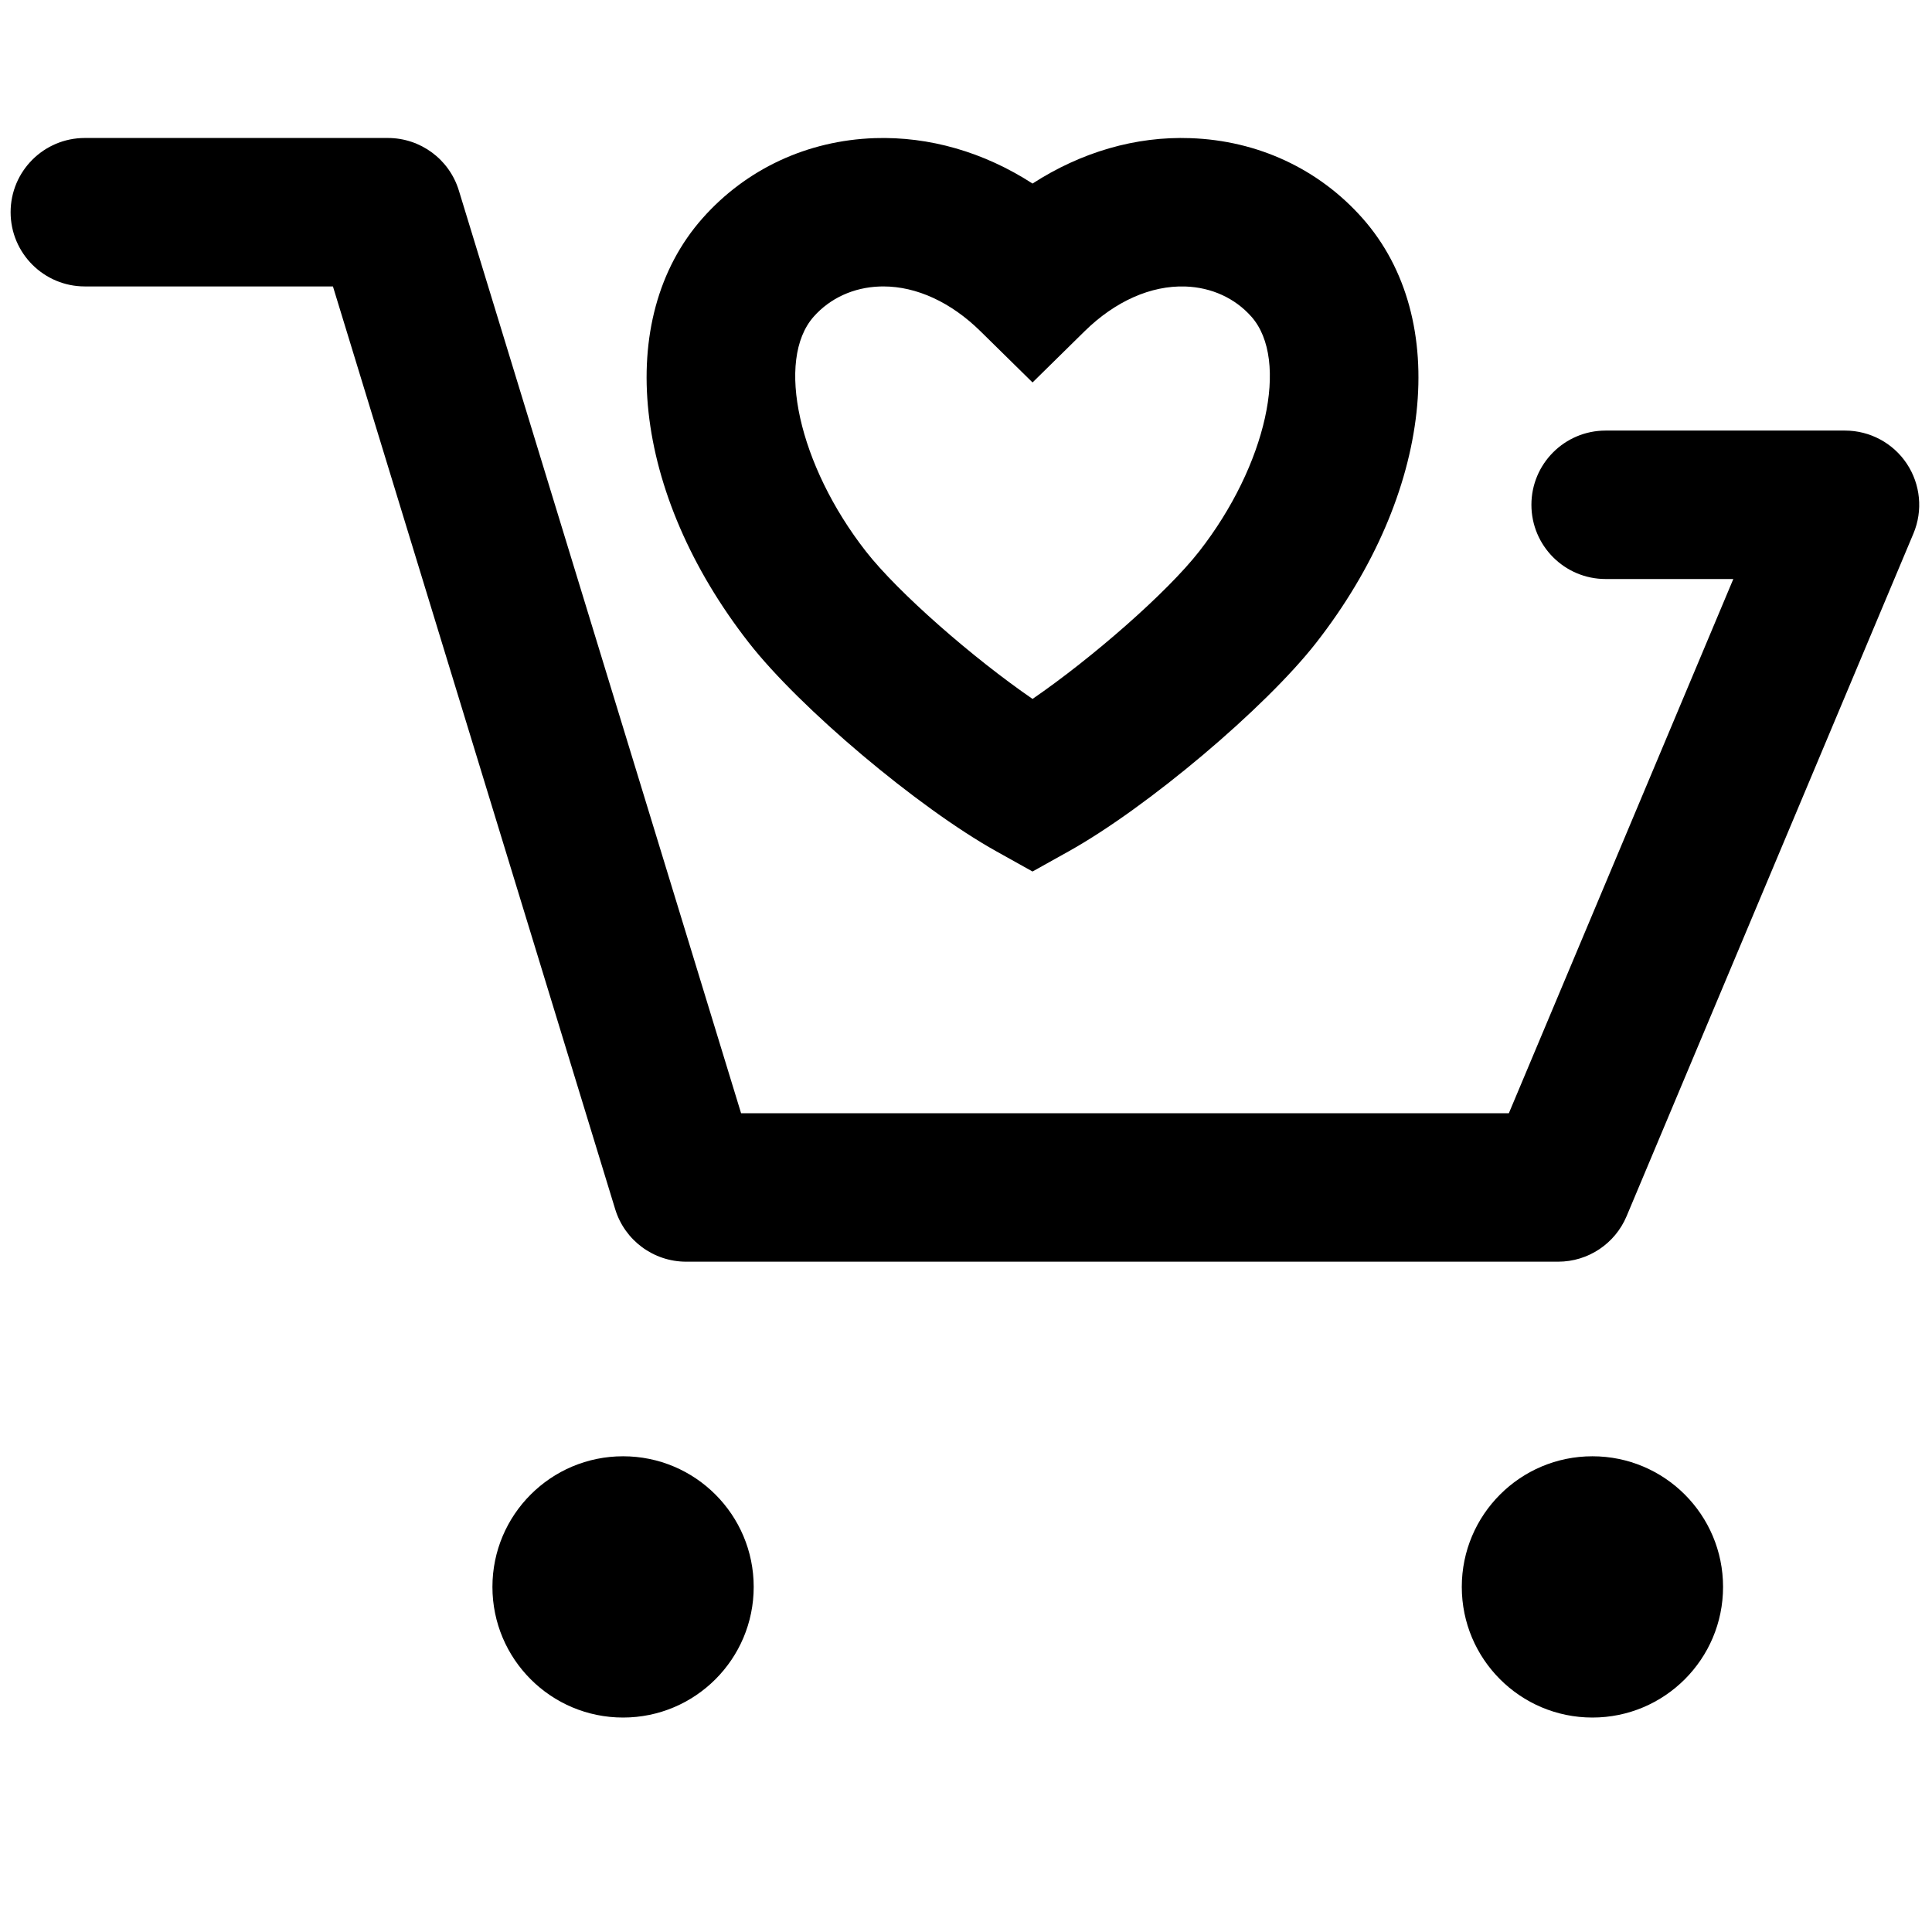
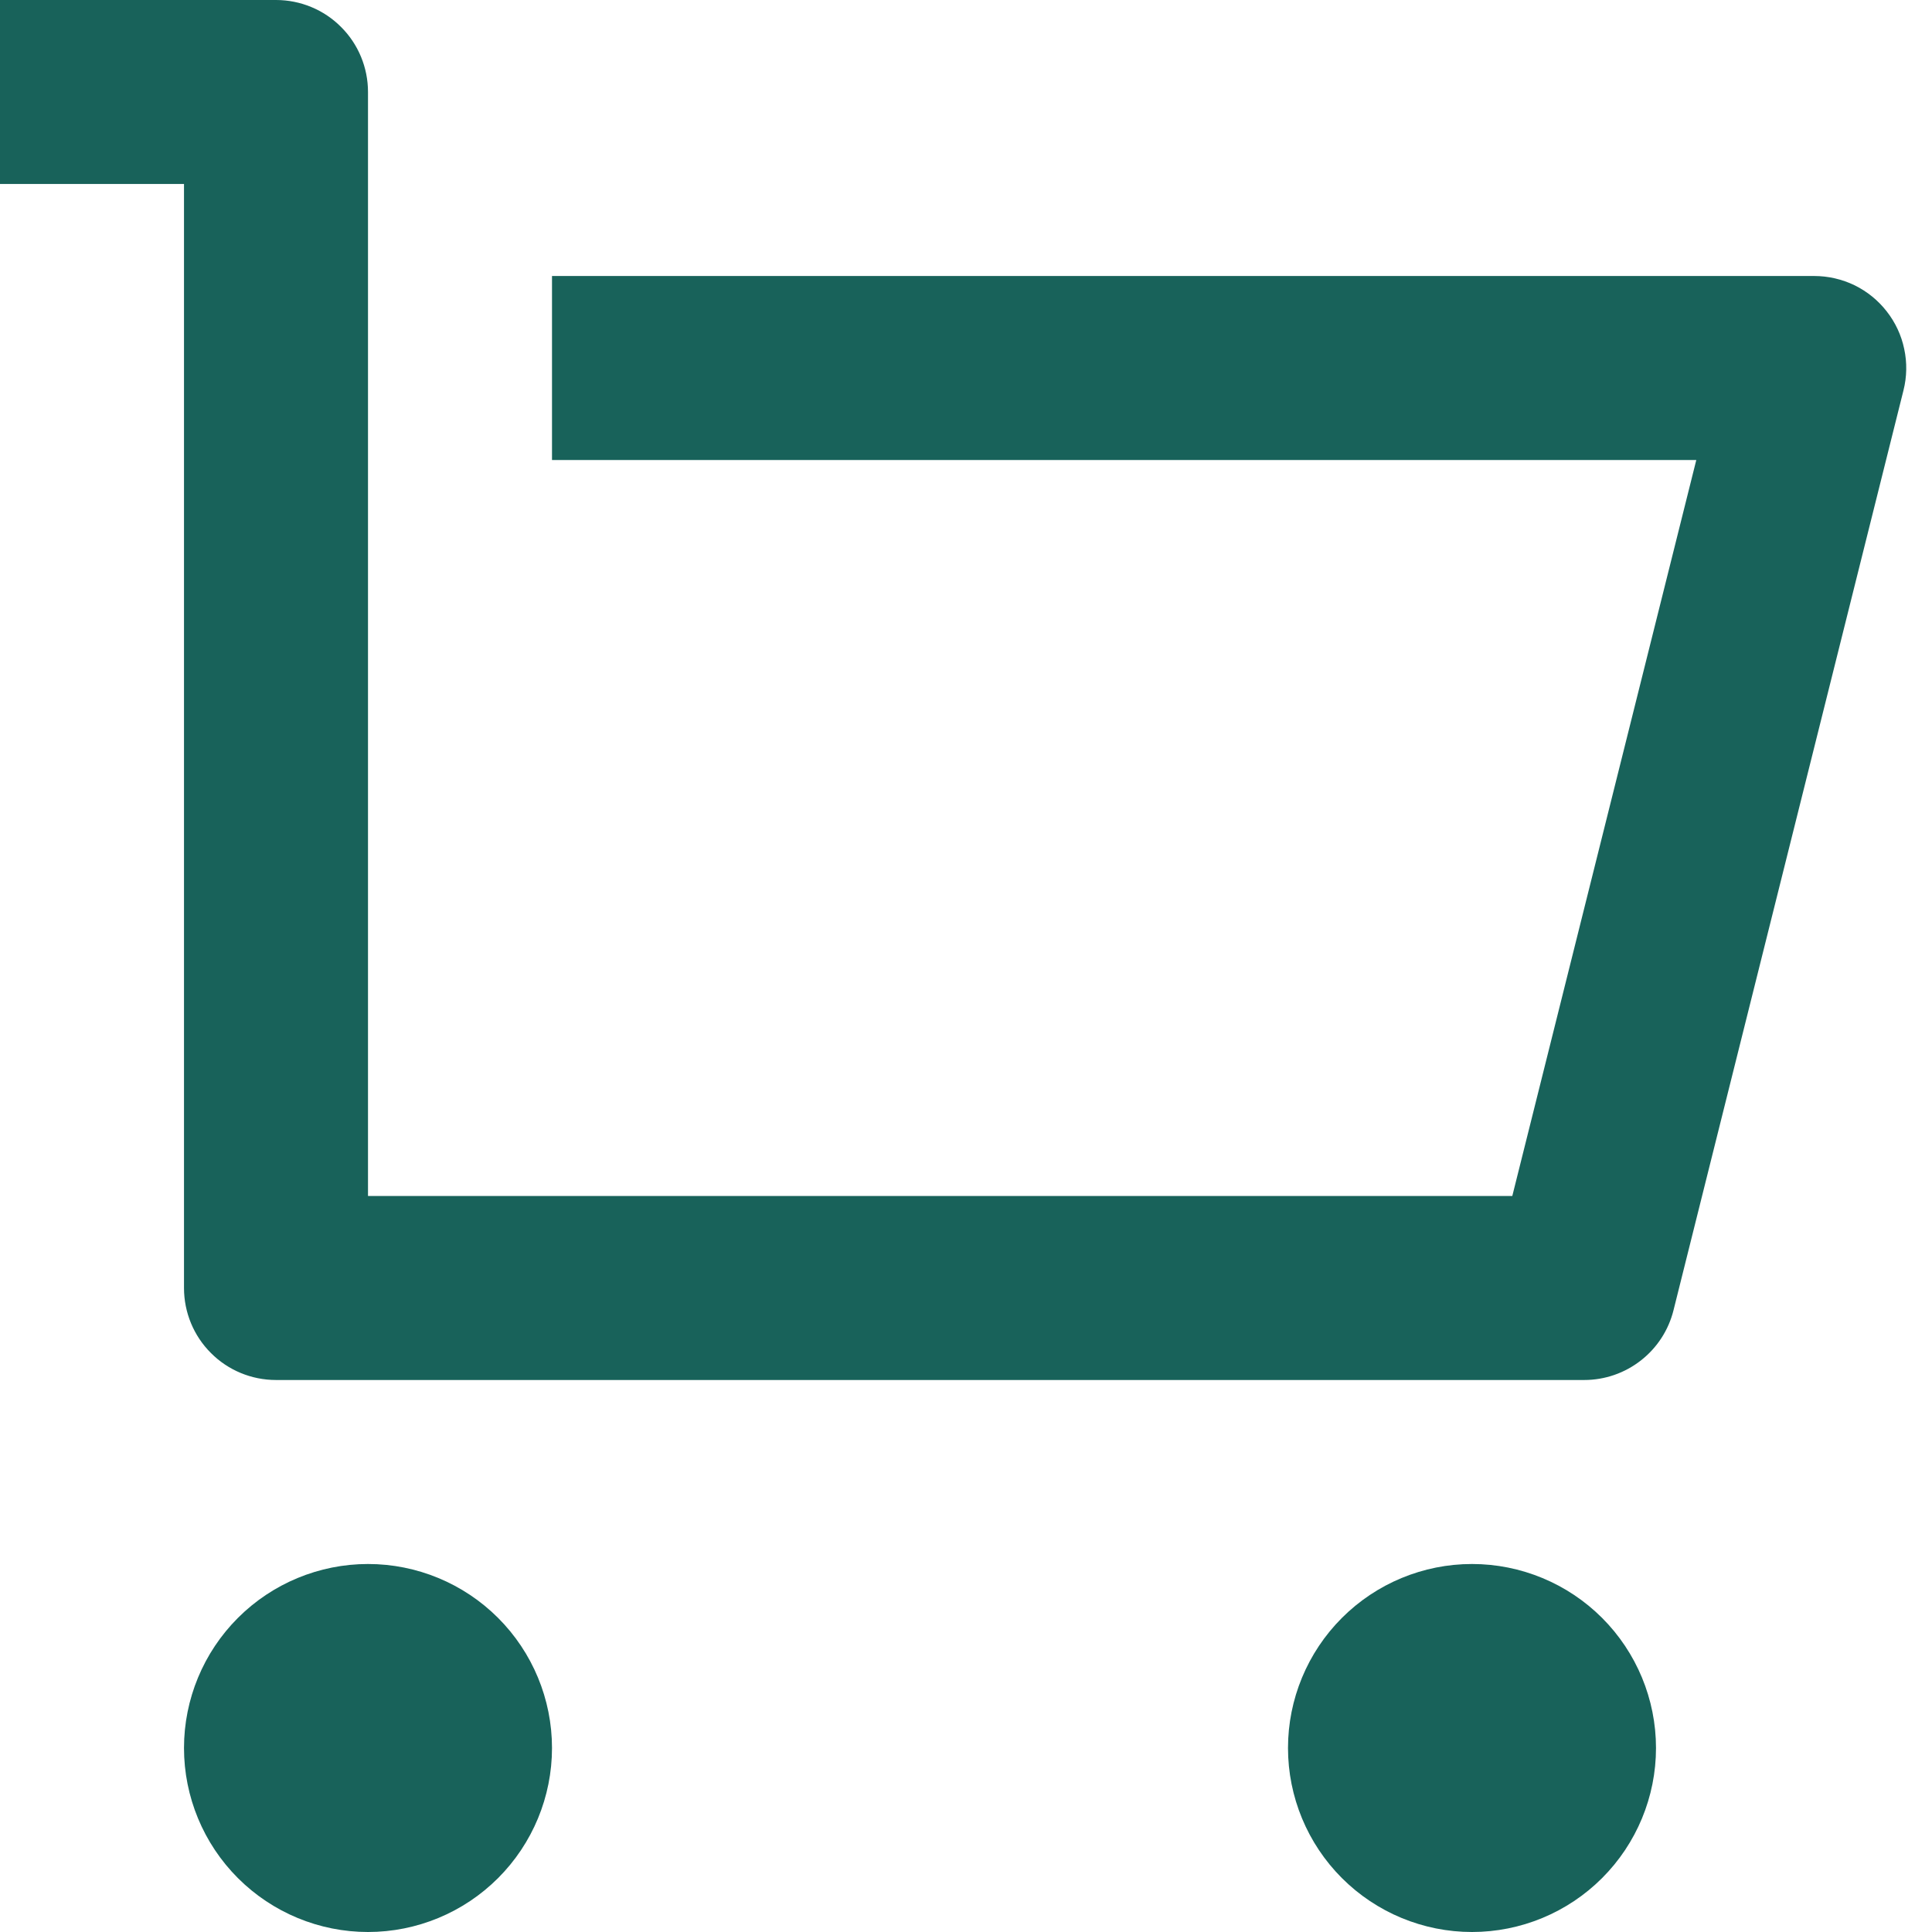
- <svg xmlns="http://www.w3.org/2000/svg" version="1.1" width="256" height="256" viewBox="0 0 256 256" xml:space="preserve">
-   <defs>
- </defs>
-   <g style="stroke: none; stroke-width: 0; stroke-dasharray: none; stroke-linecap: butt; stroke-linejoin: miter; stroke-miterlimit: 10; fill: none; fill-rule: nonzero; opacity: 1;" transform="translate(1.406593 1.406593) scale(2.81 2.81)">
-     <path d="M 72.975 58.994 H 31.855 c -1.539 0 -2.897 -1.005 -3.347 -2.477 L 15.199 13.006 H 3.5 c -1.933 0 -3.5 -1.567 -3.5 -3.5 s 1.567 -3.5 3.5 -3.5 h 14.289 c 1.539 0 2.897 1.005 3.347 2.476 l 13.309 43.512 h 36.204 l 10.585 -25.191 h -6.021 c -1.933 0 -3.5 -1.567 -3.5 -3.5 s 1.567 -3.5 3.5 -3.5 H 86.5 c 1.172 0 2.267 0.587 2.915 1.563 s 0.766 2.212 0.312 3.293 L 76.201 56.85 C 75.655 58.149 74.384 58.994 72.975 58.994 z" style="stroke: none; stroke-width: 1; stroke-dasharray: none; stroke-linecap: butt; stroke-linejoin: miter; stroke-miterlimit: 10; fill: rgb(0,0,0); fill-rule: nonzero; opacity: 1;" transform=" matrix(1 0 0 1 0 0) " stroke-linecap="round" />
-     <circle cx="28.88" cy="74.33" r="6.16" style="stroke: none; stroke-width: 1; stroke-dasharray: none; stroke-linecap: butt; stroke-linejoin: miter; stroke-miterlimit: 10; fill: rgb(0,0,0); fill-rule: nonzero; opacity: 1;" transform="  matrix(1 0 0 1 0 0) " />
-     <circle cx="74.59" cy="74.33" r="6.16" style="stroke: none; stroke-width: 1; stroke-dasharray: none; stroke-linecap: butt; stroke-linejoin: miter; stroke-miterlimit: 10; fill: rgb(0,0,0); fill-rule: nonzero; opacity: 1;" transform="  matrix(1 0 0 1 0 0) " />
-     <path d="M 48.188 40.595 l -1.705 -0.951 c -3.698 -2.063 -9.26 -6.75 -11.669 -9.834 c -5.495 -7.033 -6.395 -15.264 -2.188 -20.017 c 2.061 -2.328 4.943 -3.67 8.117 -3.78 c 2.582 -0.084 5.153 0.659 7.445 2.142 c 2.293 -1.482 4.864 -2.235 7.446 -2.141 c 3.174 0.11 6.056 1.452 8.116 3.779 l 0 0 c 4.207 4.752 3.307 12.983 -2.188 20.018 c -2.409 3.083 -7.971 7.771 -11.669 9.833 L 48.188 40.595 z M 41.155 13.006 c -0.057 0 -0.113 0.001 -0.169 0.003 c -1.235 0.042 -2.342 0.548 -3.117 1.423 c -1.811 2.046 -0.707 7.011 2.462 11.068 c 1.519 1.944 5.046 5.025 7.858 6.957 c 2.813 -1.932 6.34 -5.013 7.858 -6.957 c 3.169 -4.057 4.273 -9.021 2.462 -11.068 l 0 0 c -0.774 -0.875 -1.881 -1.381 -3.116 -1.423 c -1.621 -0.053 -3.308 0.694 -4.75 2.111 l -2.454 2.414 l -2.455 -2.414 C 44.344 13.752 42.724 13.006 41.155 13.006 z" style="stroke: none; stroke-width: 1; stroke-dasharray: none; stroke-linecap: butt; stroke-linejoin: miter; stroke-miterlimit: 10; fill: rgb(0,0,0); fill-rule: nonzero; opacity: 1;" transform=" matrix(1 0 0 1 0 0) " stroke-linecap="round" />
-   </g>
+ <svg xmlns="http://www.w3.org/2000/svg" width="21" height="21" viewBox="0 0 21 21" fill="none">
+   <path d="M2 14V2H0V0H3C3.265 0 3.52 0.105 3.707 0.293C3.895 0.48 4 0.735 4 1V13H16.438L18.438 5H6V3H19.72C19.872 3 20.022 3.035 20.159 3.101C20.295 3.168 20.415 3.265 20.508 3.385C20.602 3.505 20.667 3.644 20.698 3.793C20.73 3.942 20.727 4.096 20.69 4.243L18.19 14.243C18.136 14.459 18.011 14.651 17.835 14.788C17.66 14.925 17.443 15 17.22 15H3C2.735 15 2.48 14.895 2.293 14.707C2.105 14.52 2 14.265 2 14ZM4 21C3.47 21 2.961 20.789 2.586 20.414C2.211 20.039 2 19.53 2 19C2 18.47 2.211 17.961 2.586 17.586C2.961 17.211 3.47 17 4 17C4.53 17 5.039 17.211 5.414 17.586C5.789 17.961 6 18.47 6 19C6 19.53 5.789 20.039 5.414 20.414C5.039 20.789 4.53 21 4 21ZM16 21C15.47 21 14.961 20.789 14.586 20.414C14.211 20.039 14 19.53 14 19C14 18.47 14.211 17.961 14.586 17.586C14.961 17.211 15.47 17 16 17C16.53 17 17.039 17.211 17.414 17.586C17.789 17.961 18 18.47 18 19C18 19.53 17.789 20.039 17.414 20.414C17.039 20.789 16.53 21 16 21Z" fill="#18625A" />
</svg>
